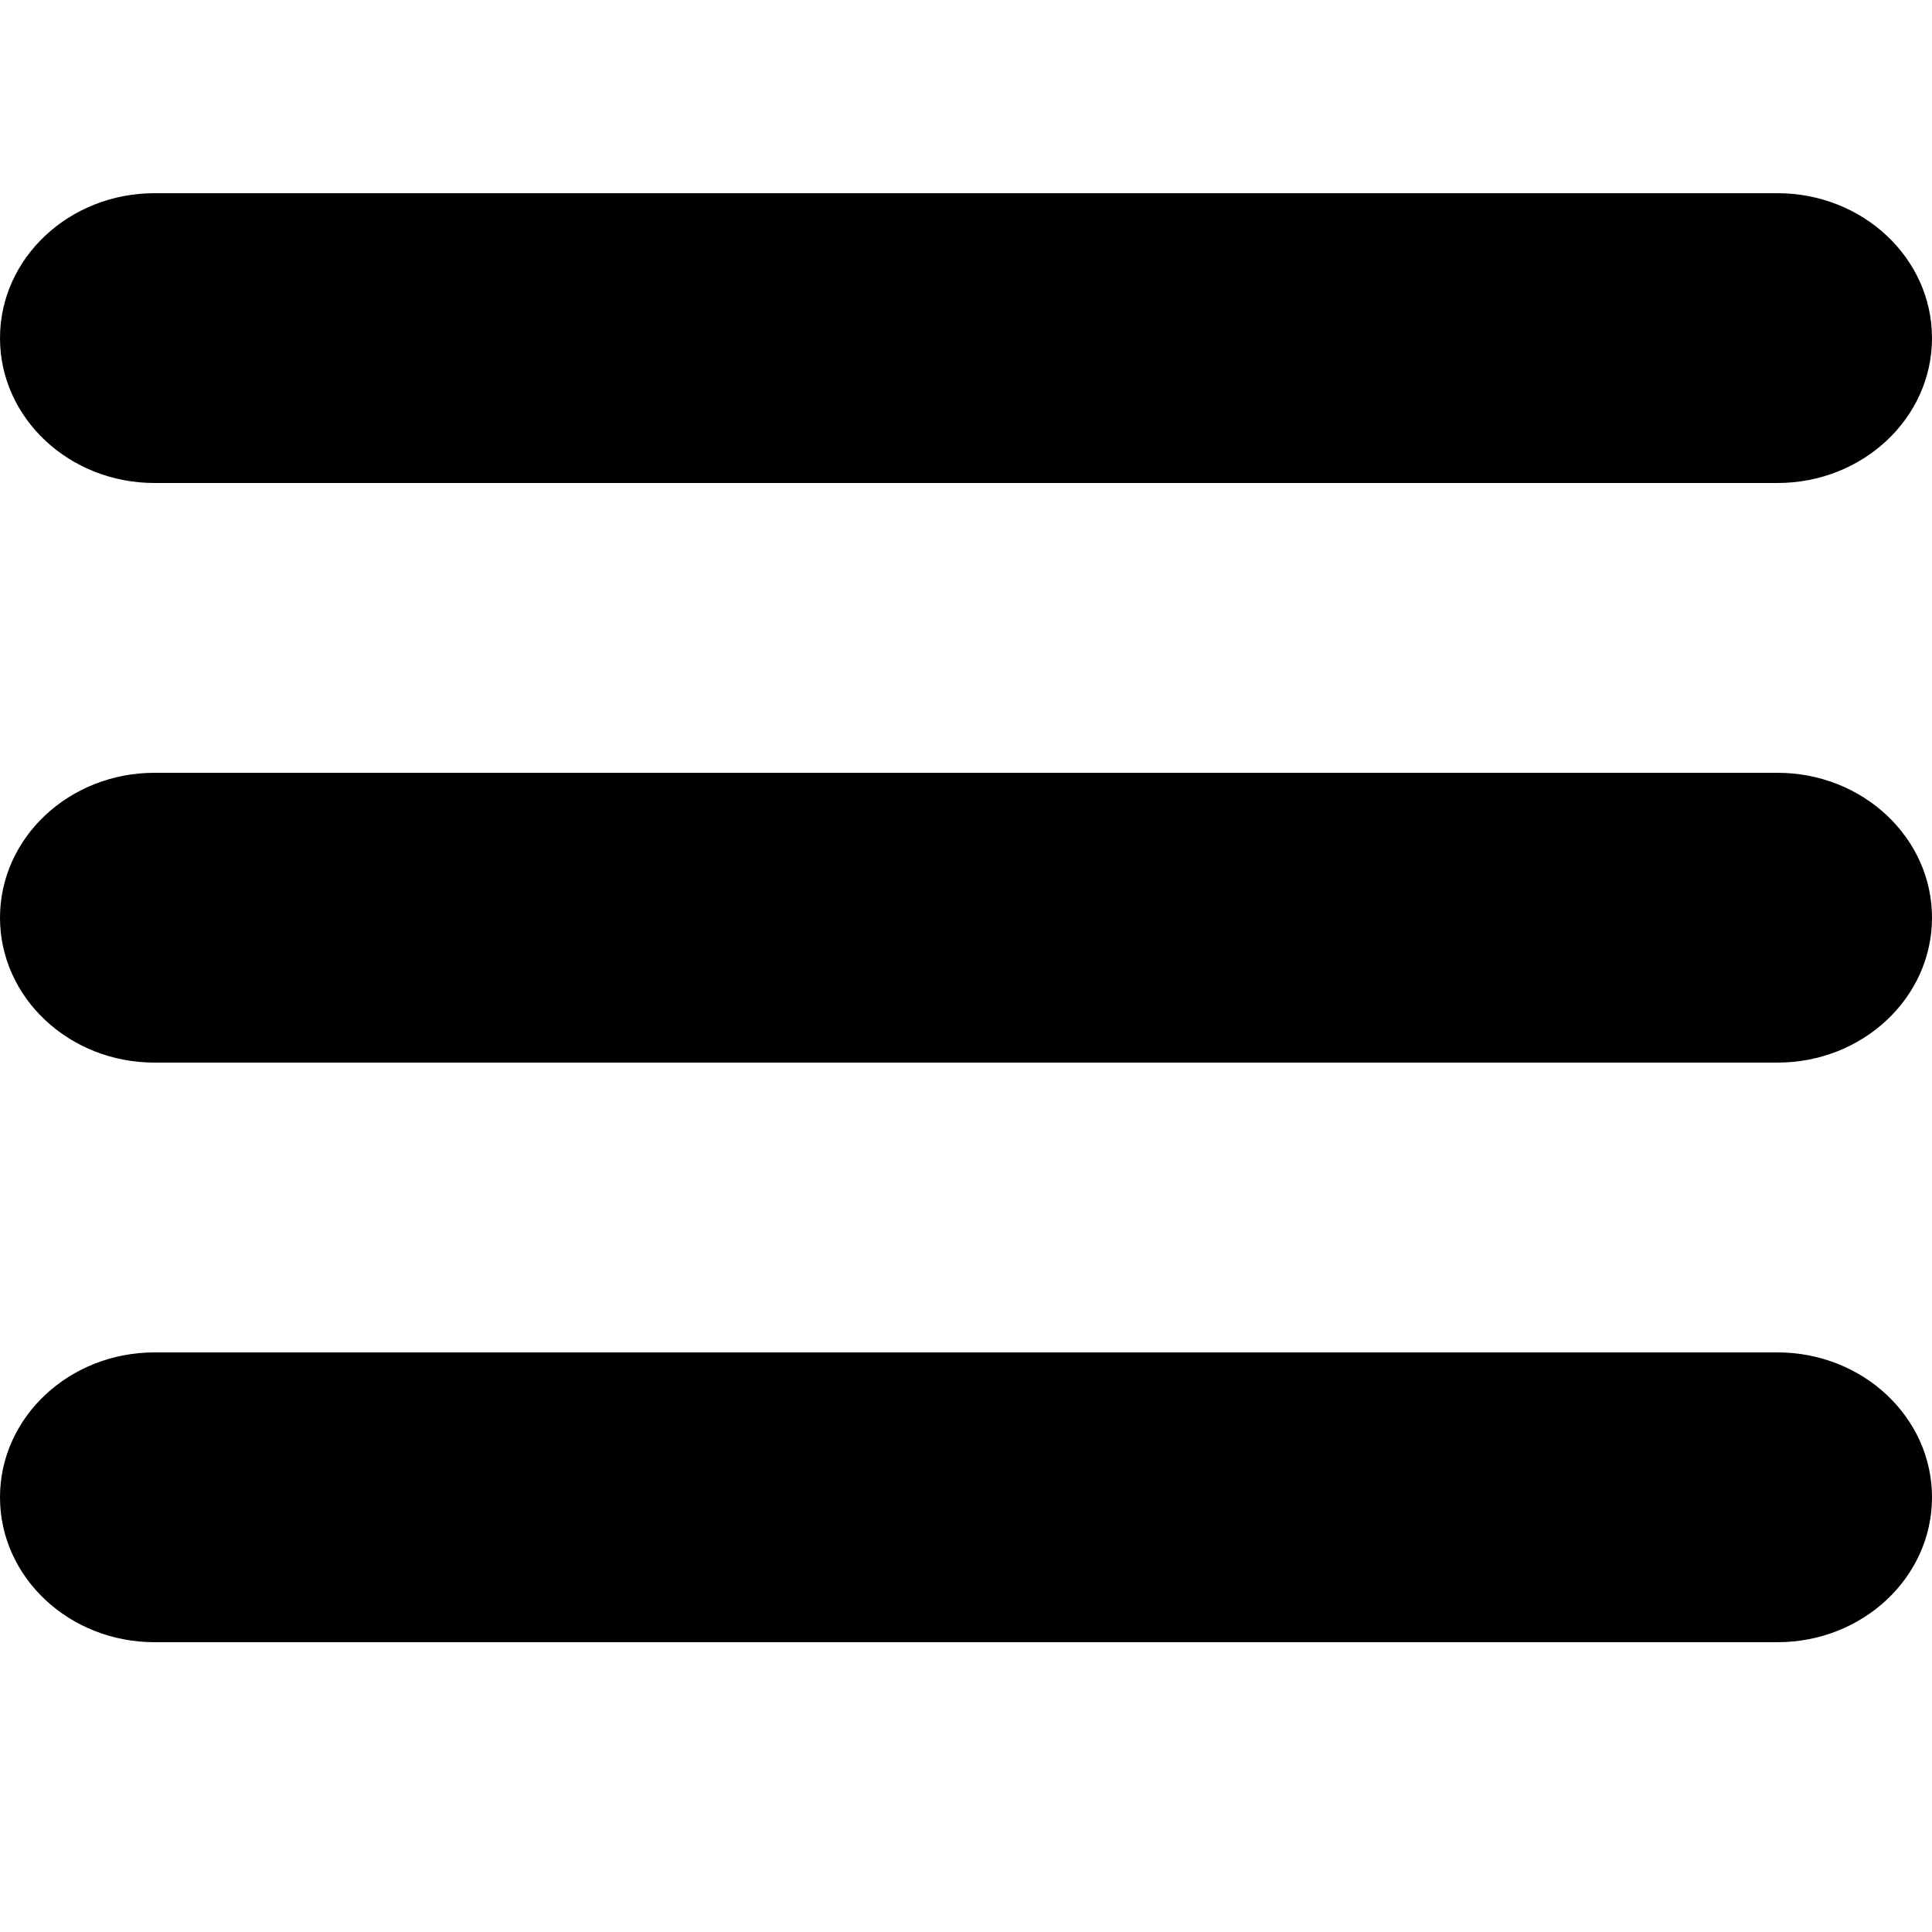
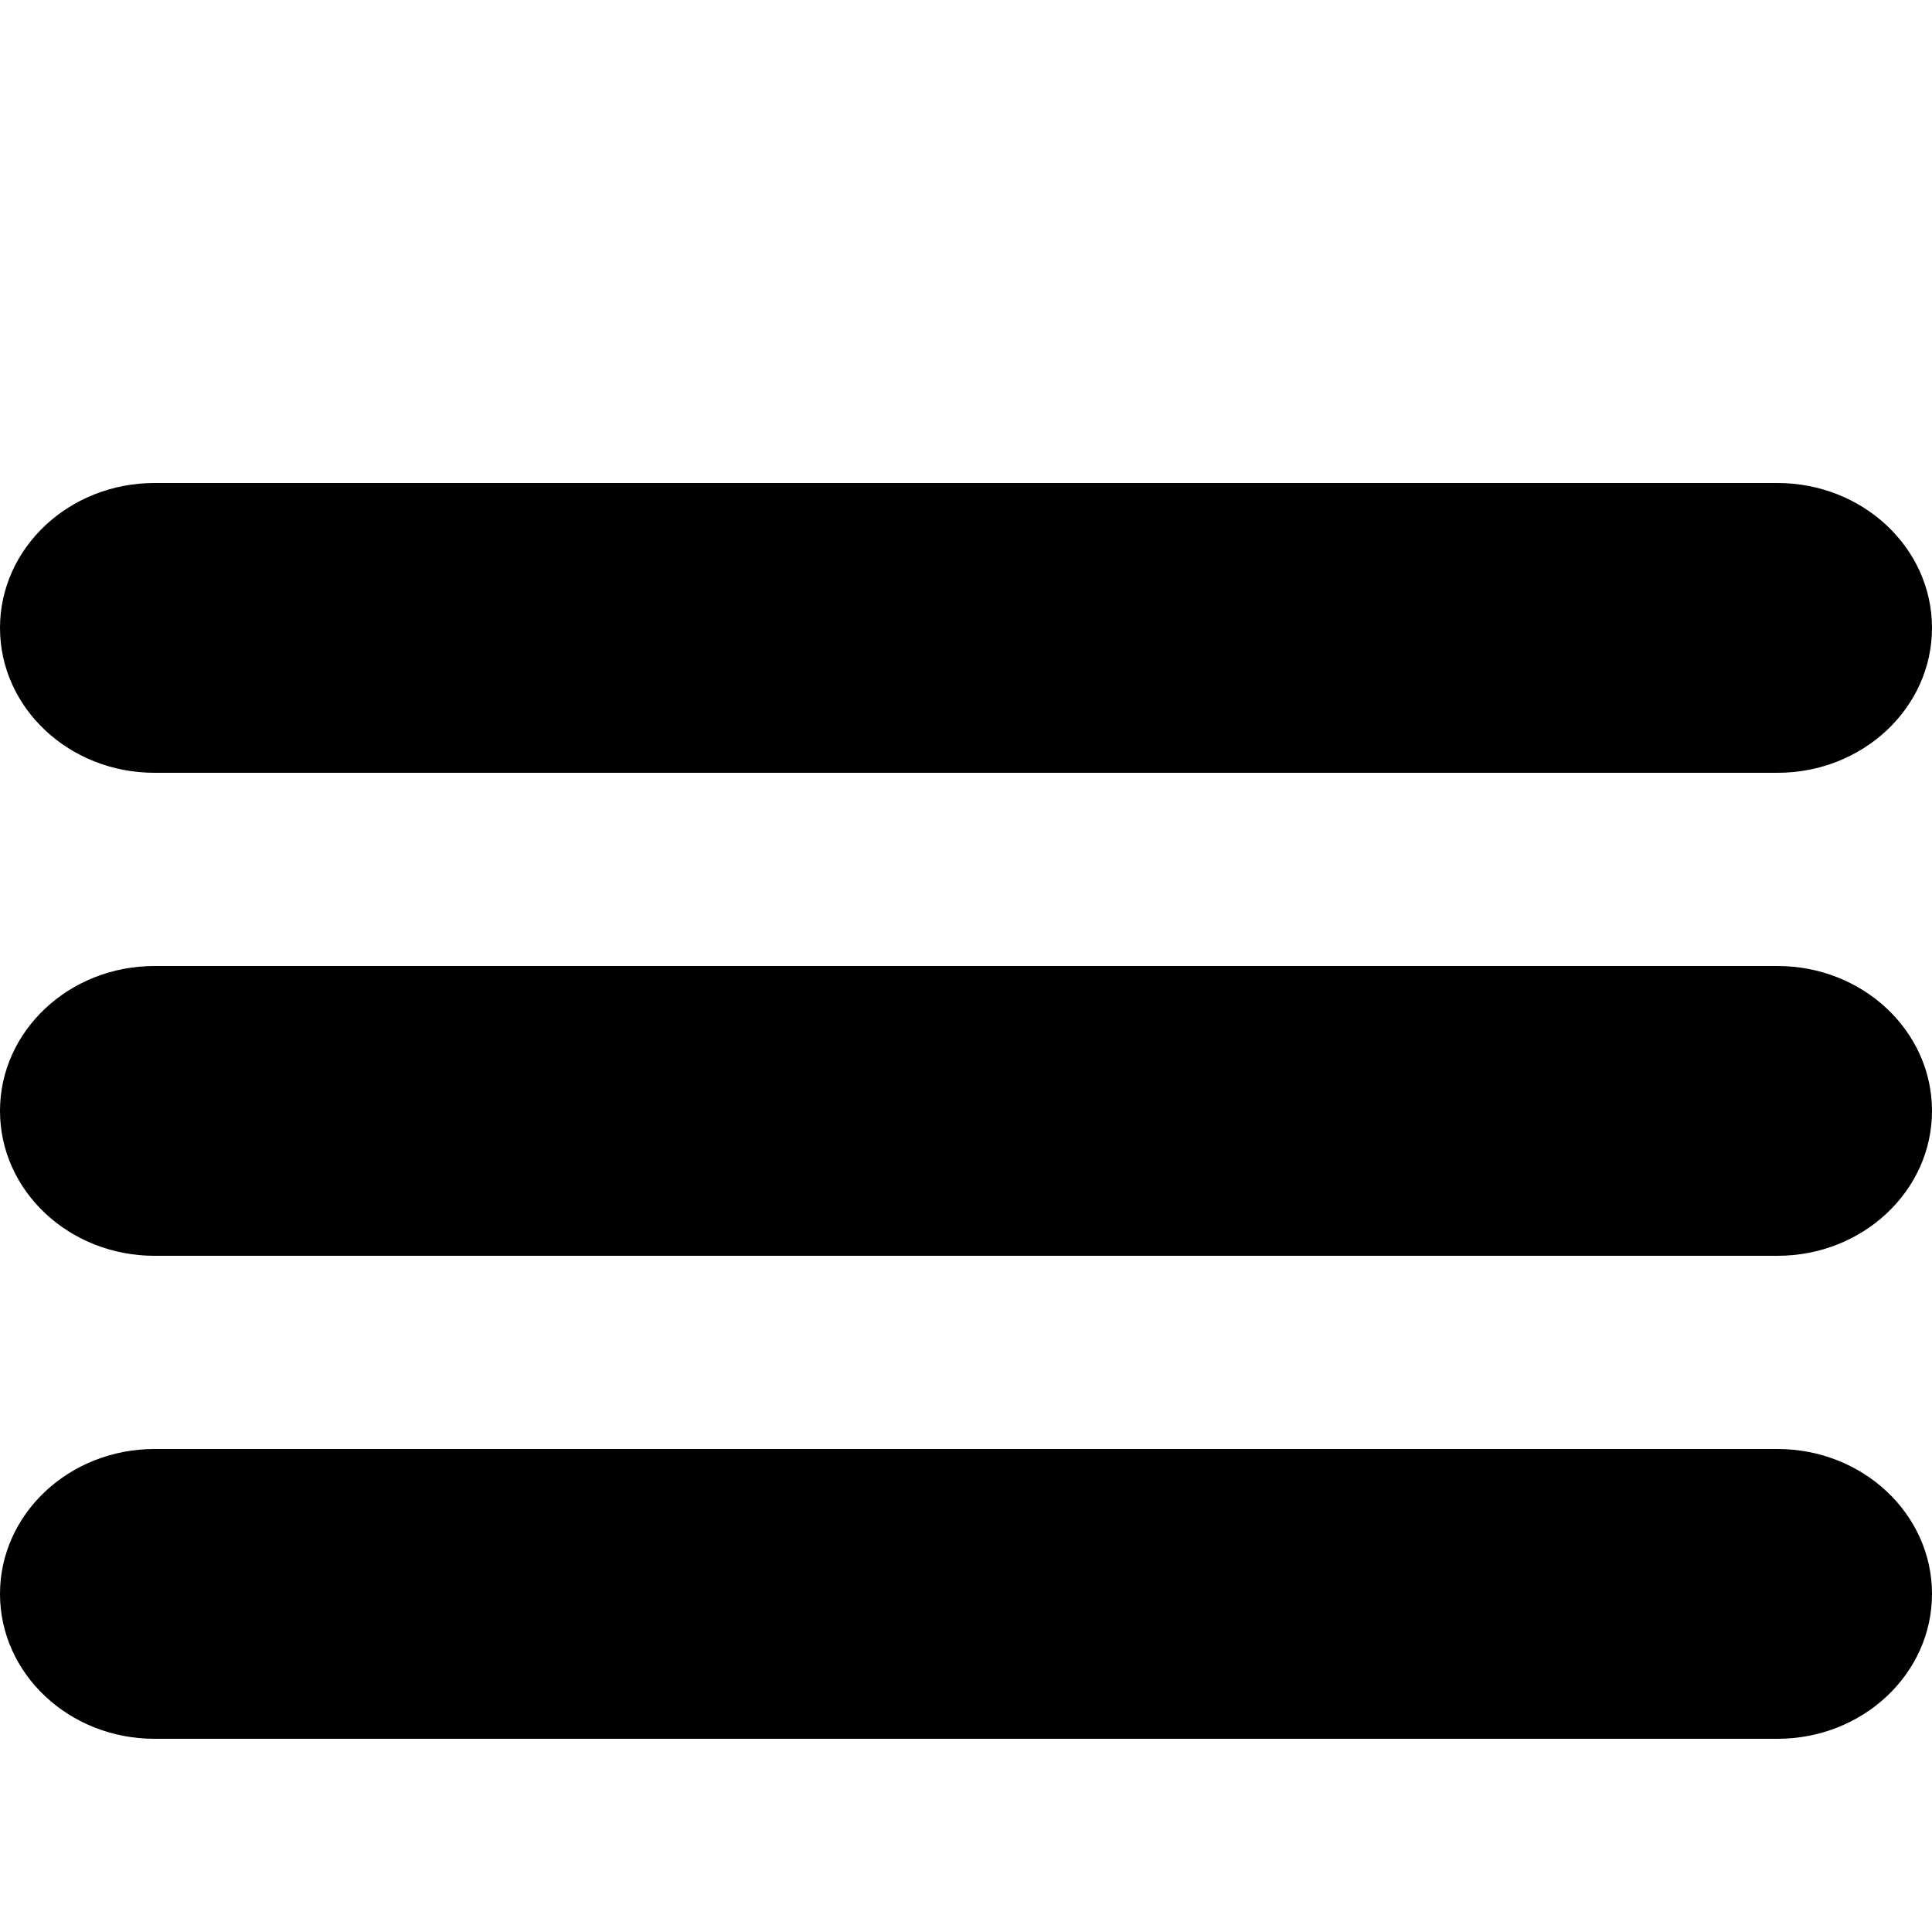
<svg xmlns="http://www.w3.org/2000/svg" width="40" height="40" id="svg2" version="1.1" viewBox="0 0 100 80">
-   <rect width="100" height="15" rx="8" />
-   <rect y="30" width="100" height="15" rx="8" />
-   <rect y="60" width="100" height="15" rx="8" />
+   <rect y="15" width="100" height="15" rx="8" />
+   <rect y="40" width="100" height="15" rx="8" />
+   <rect y="65" width="100" height="15" rx="8" />
</svg>
